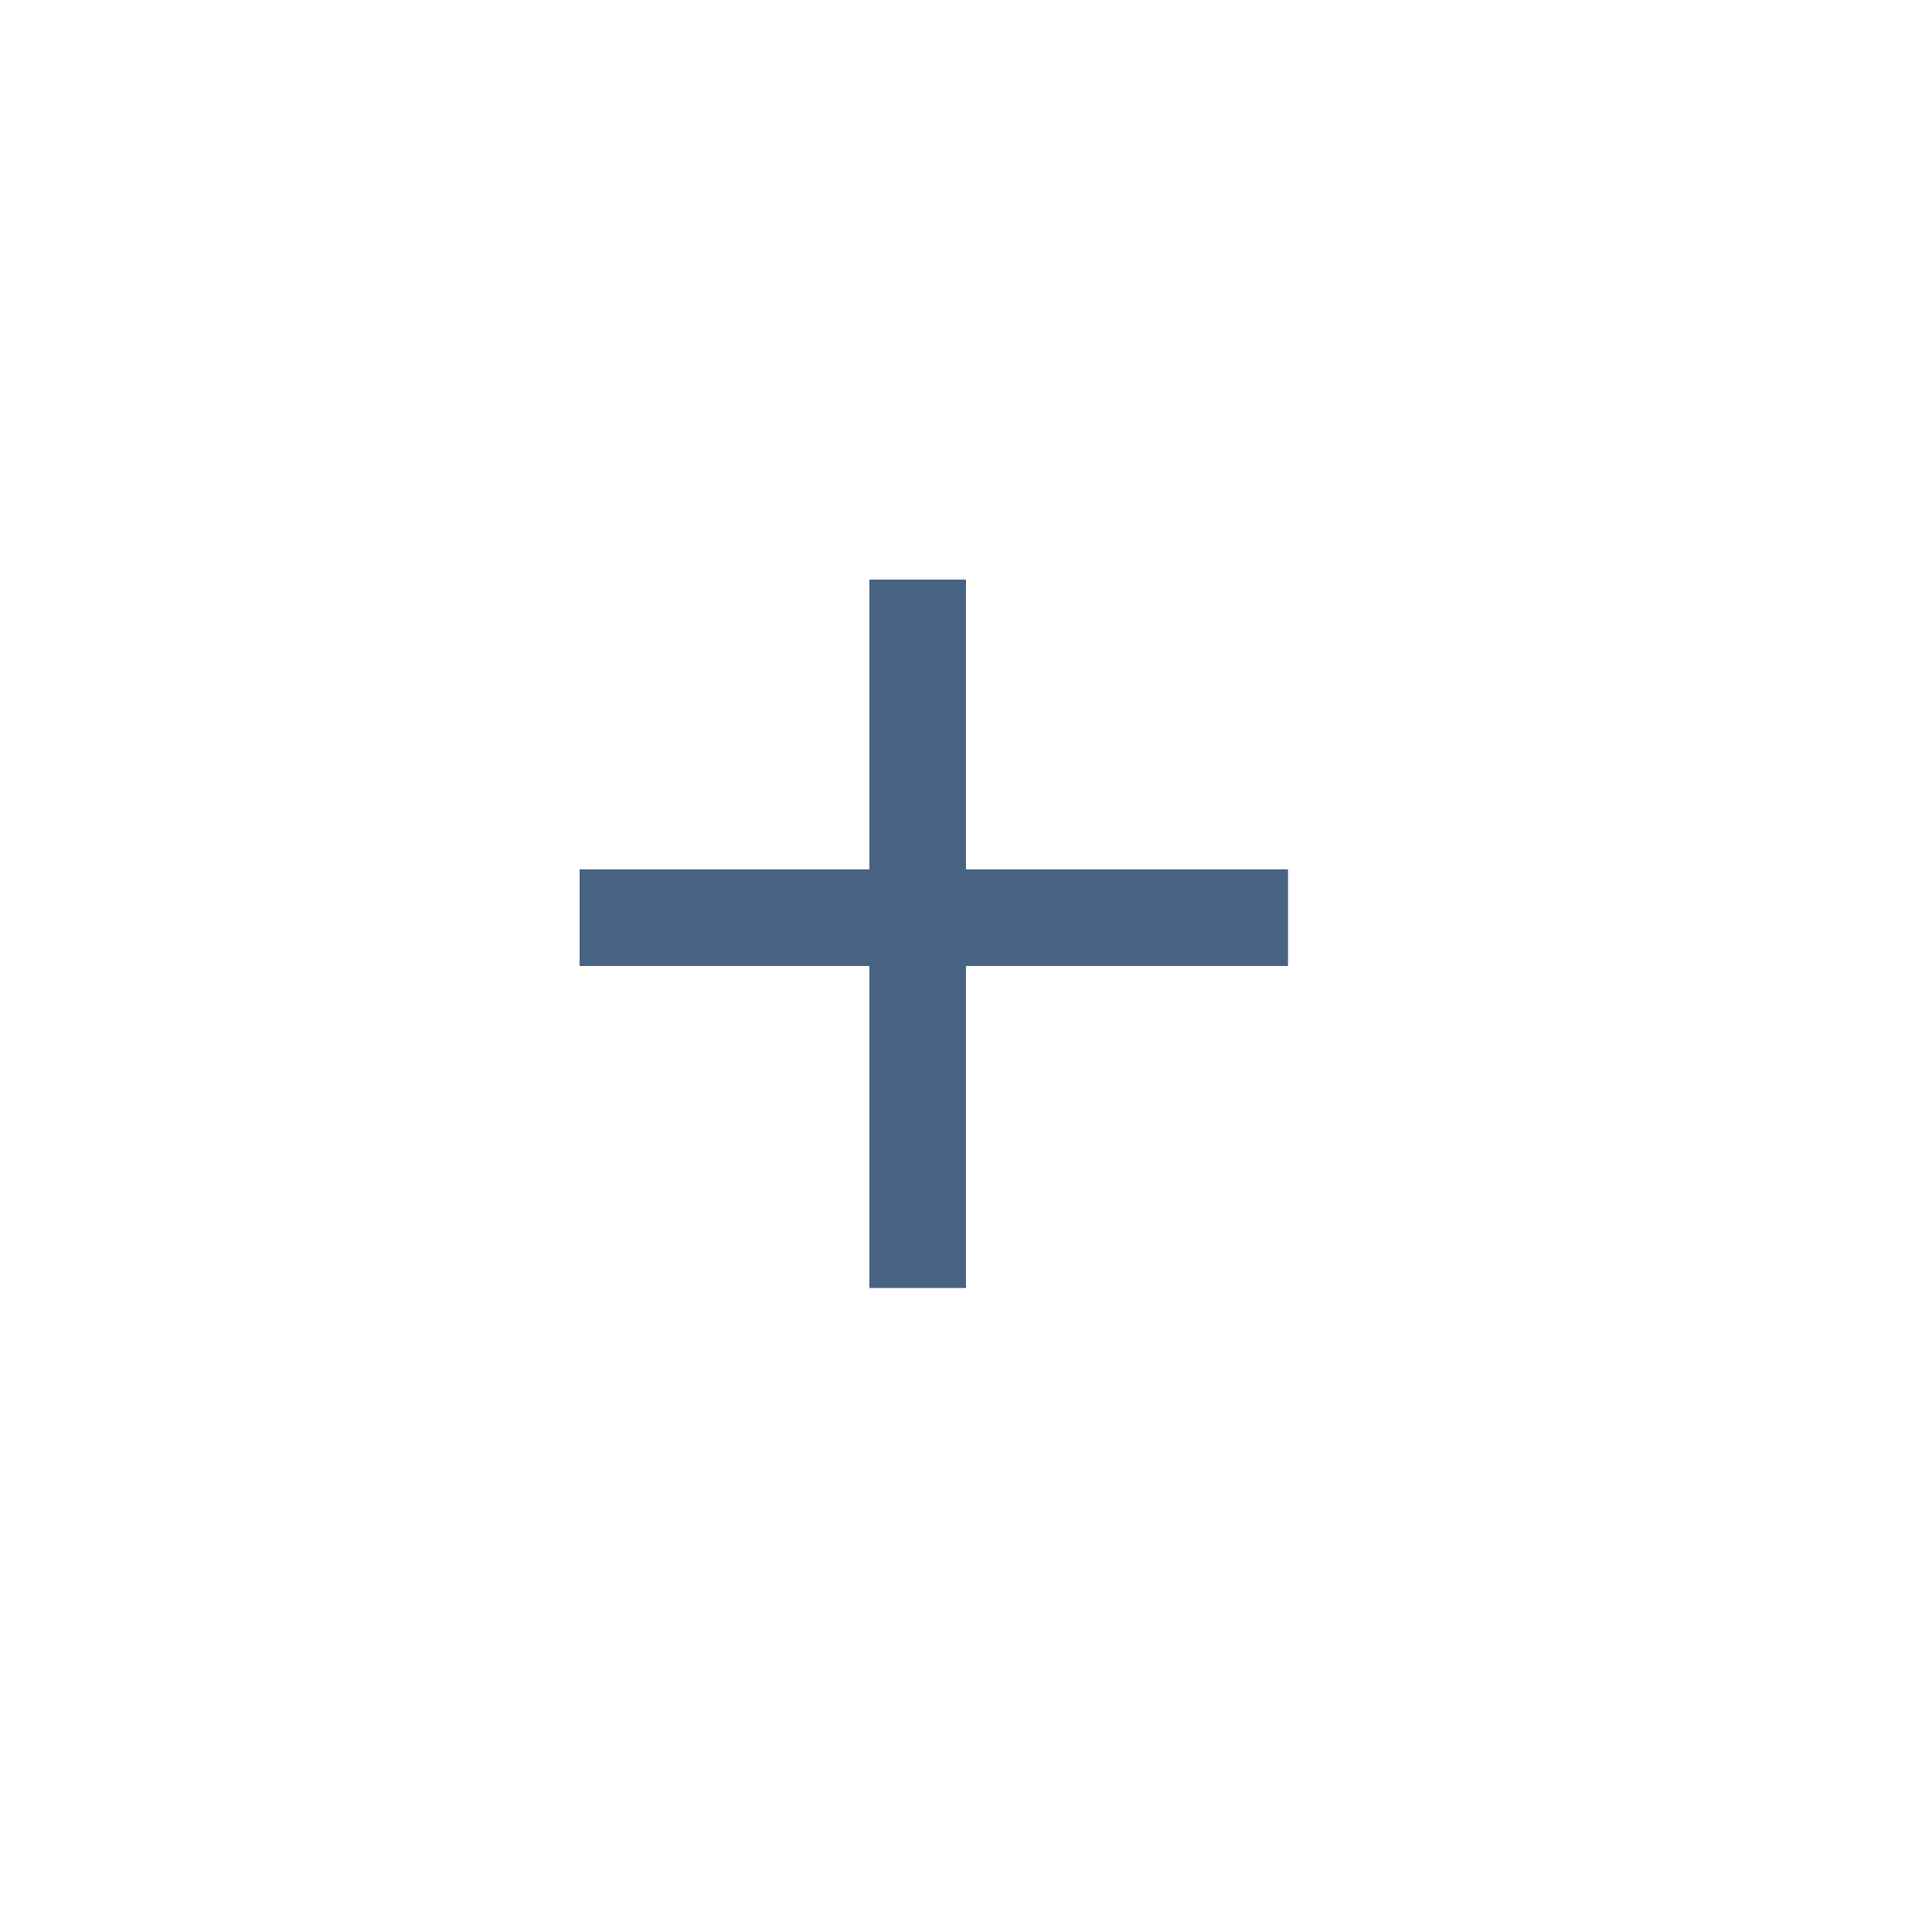
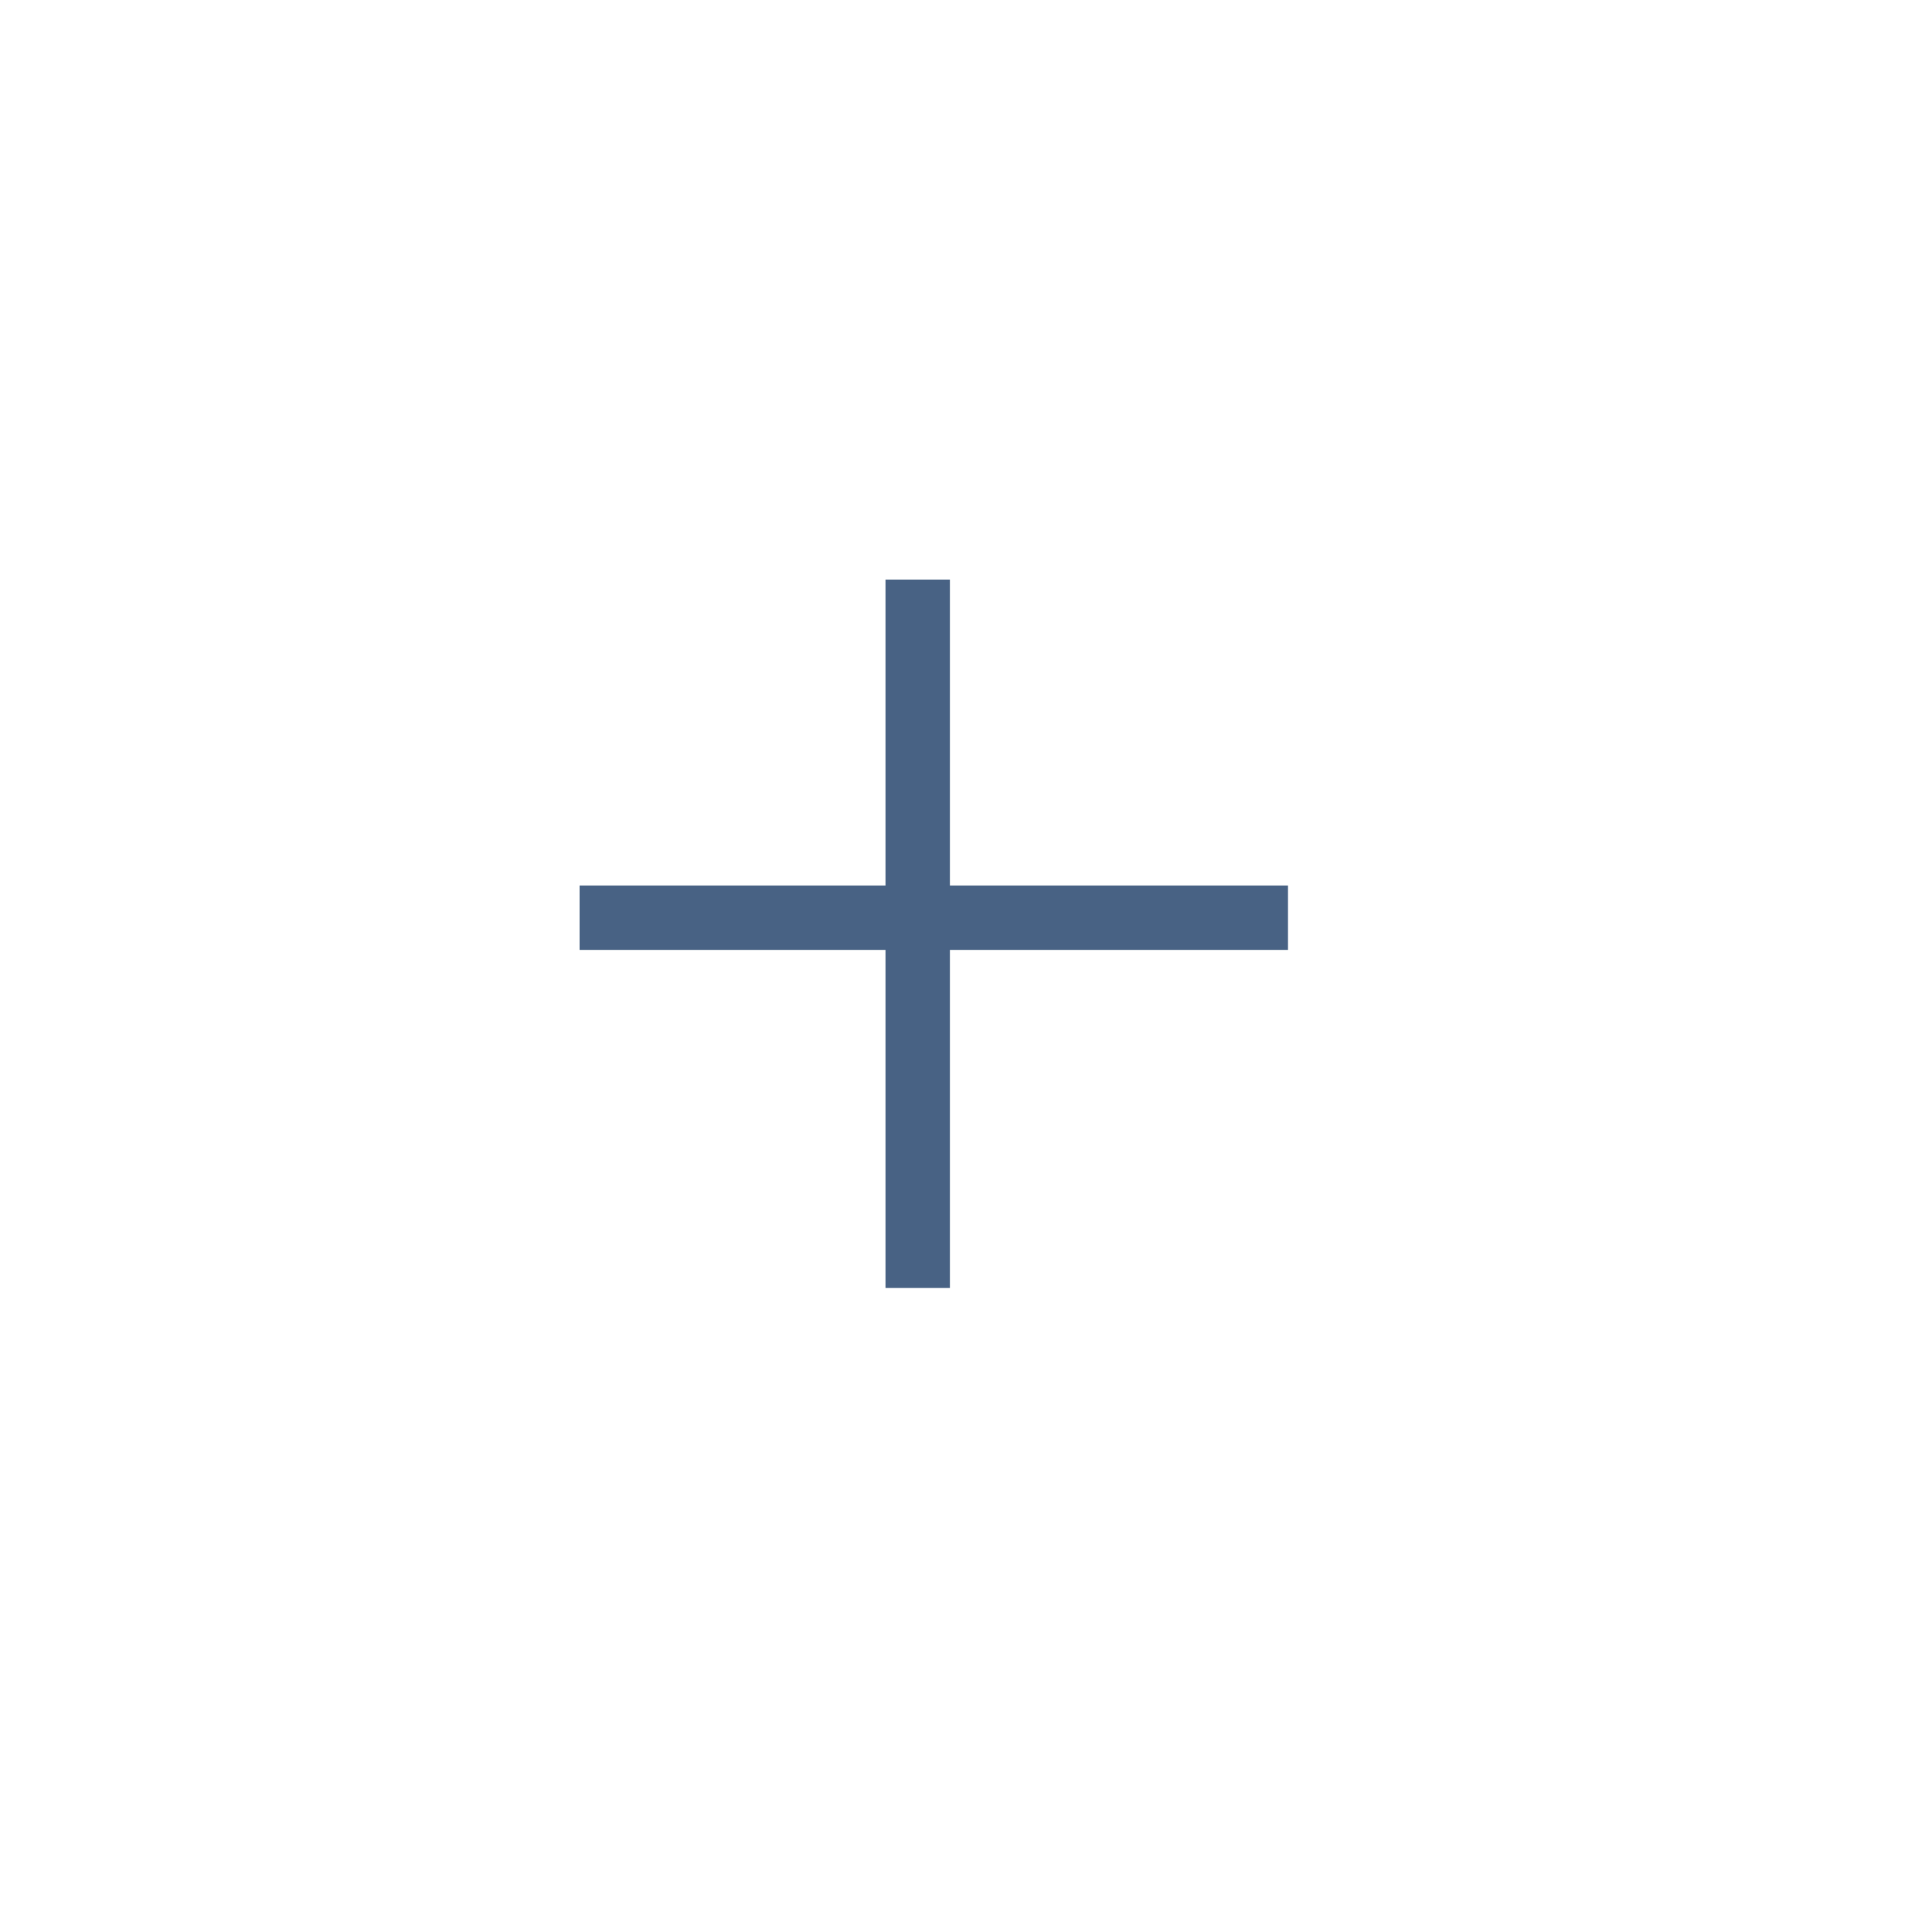
<svg xmlns="http://www.w3.org/2000/svg" width="30" height="30" viewBox="0 0 30 30" fill="none">
-   <line x1="9" y1="14.25" x2="20" y2="14.25" stroke="#486284" stroke-width="1.5" />
-   <line x1="14.25" y1="20" x2="14.25" y2="9" stroke="#486284" stroke-width="1.5" />
+   <line x1="9" y1="14.25" x2="20" y2="14.25" stroke="#486284" strokeWidth="1.5" />
+   <line x1="14.25" y1="20" x2="14.25" y2="9" stroke="#486284" strokeWidth="1.5" />
</svg>
